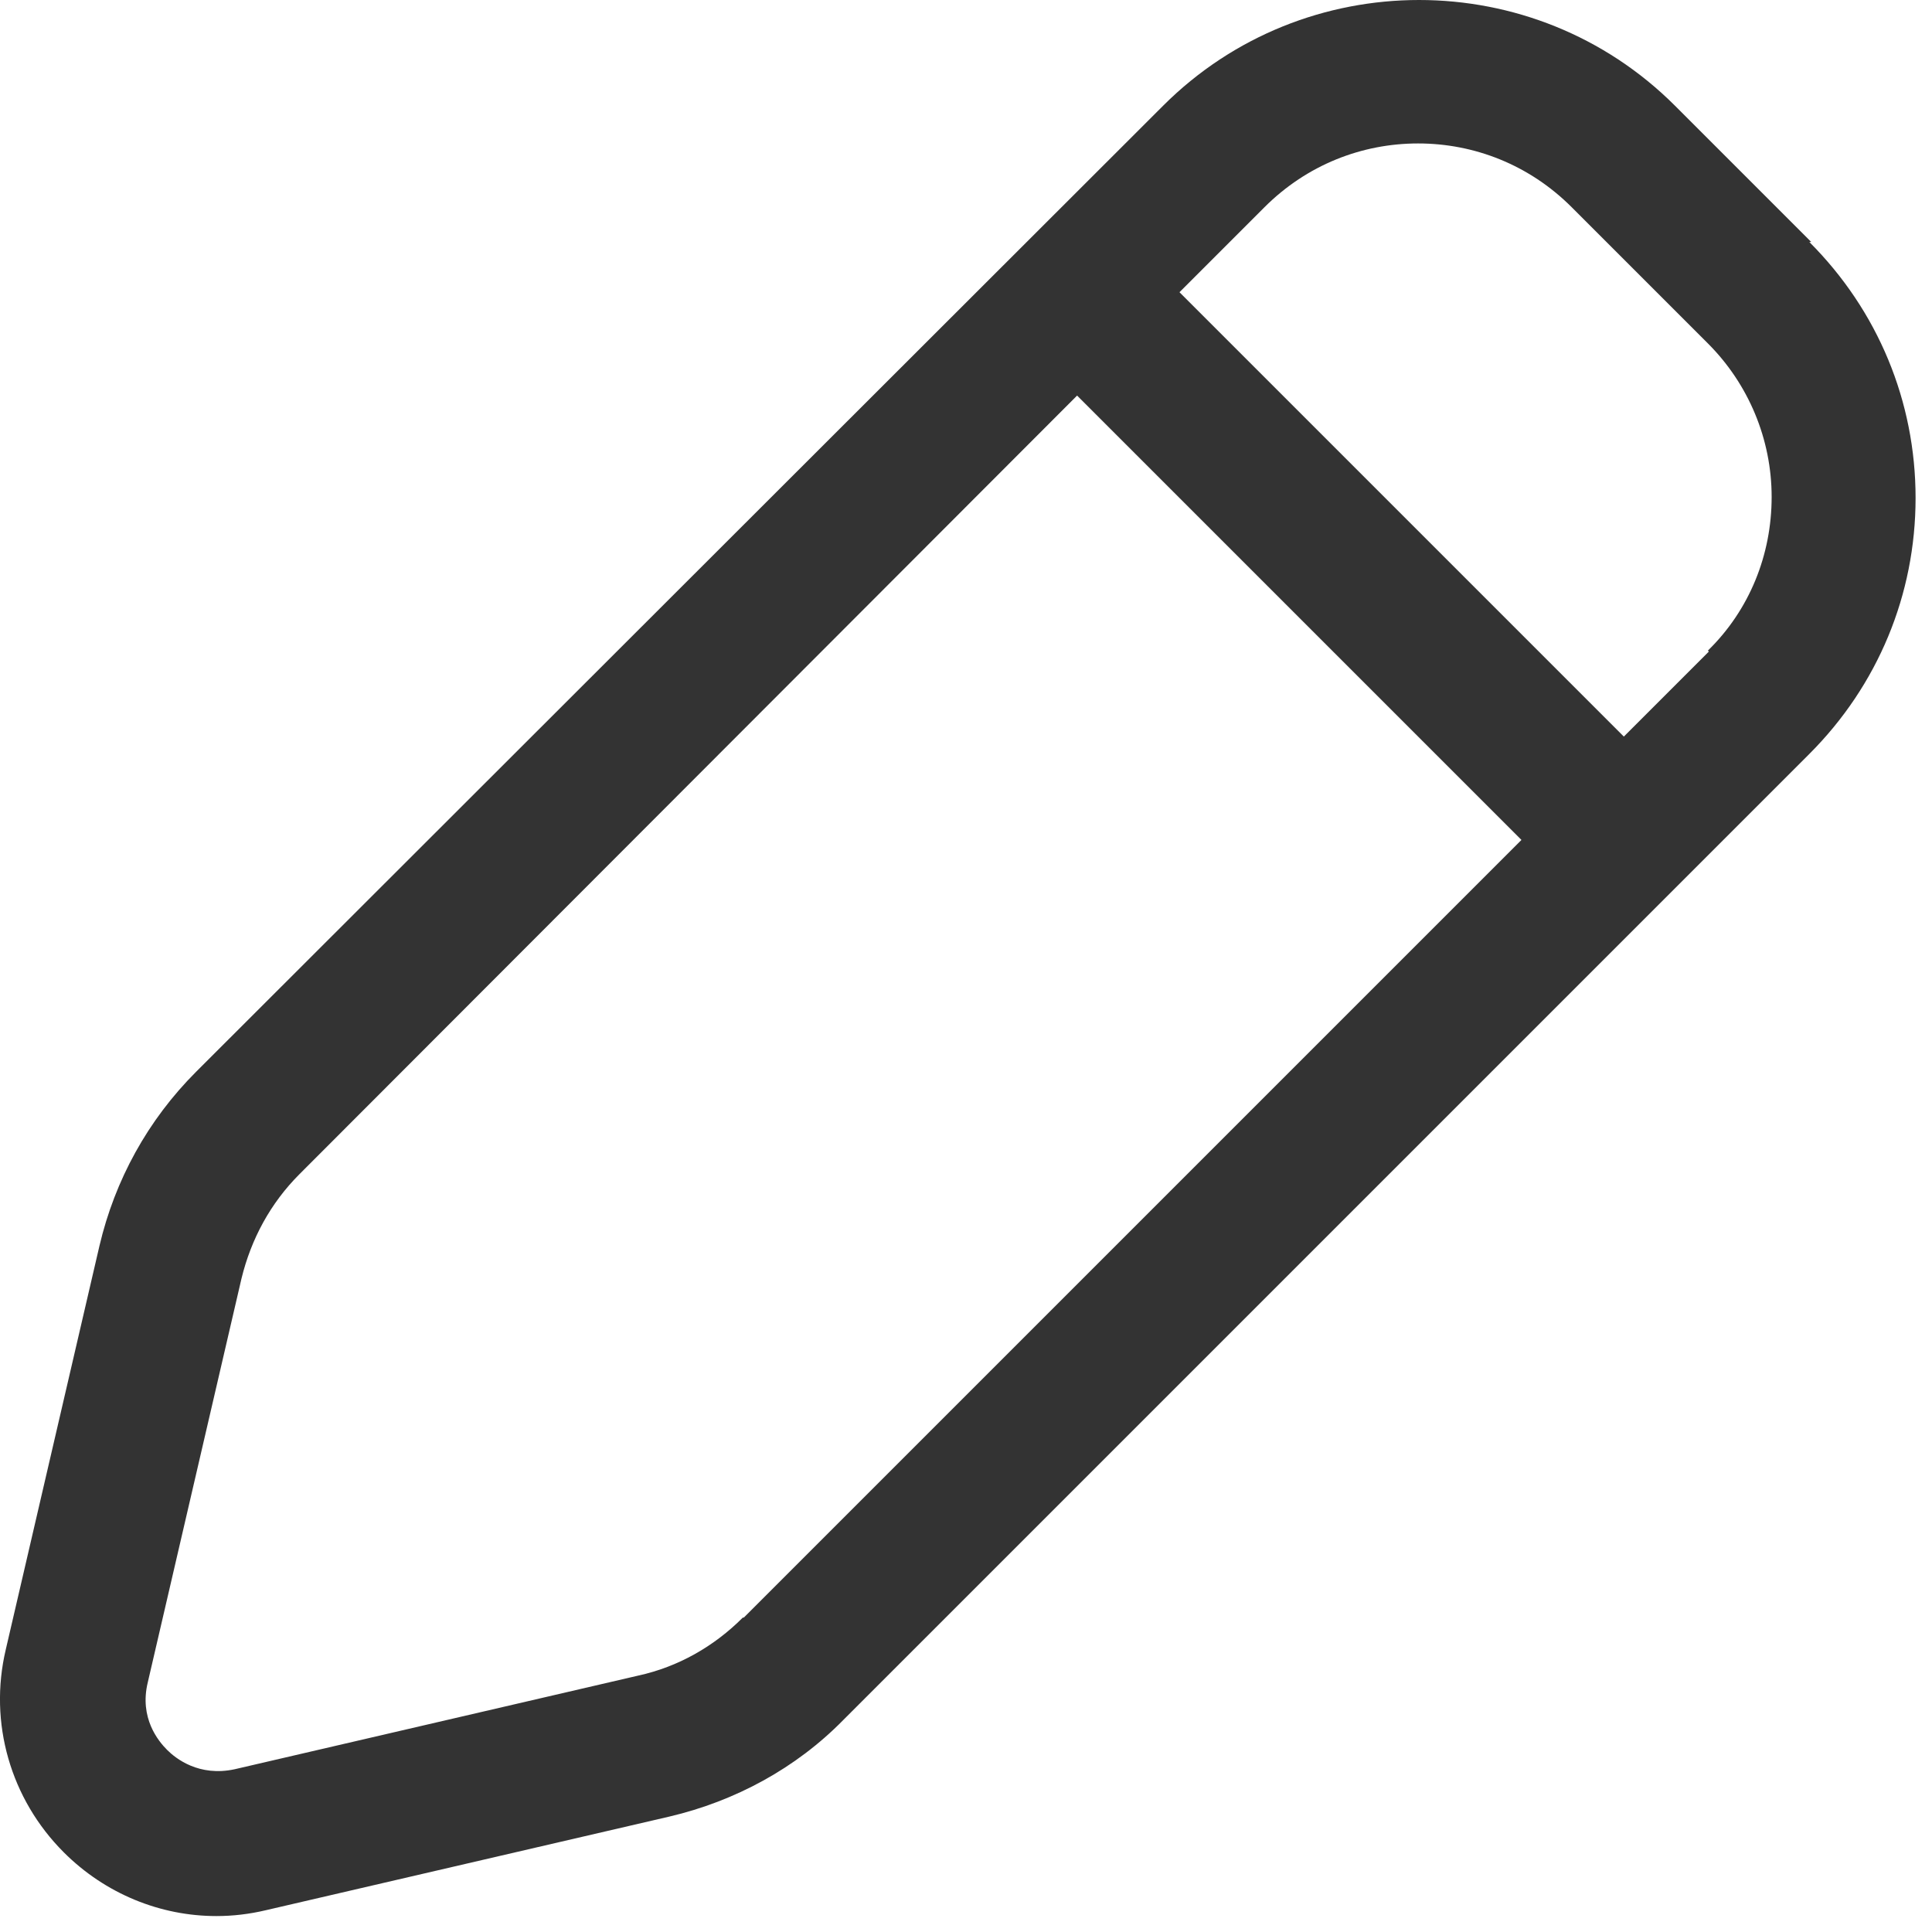
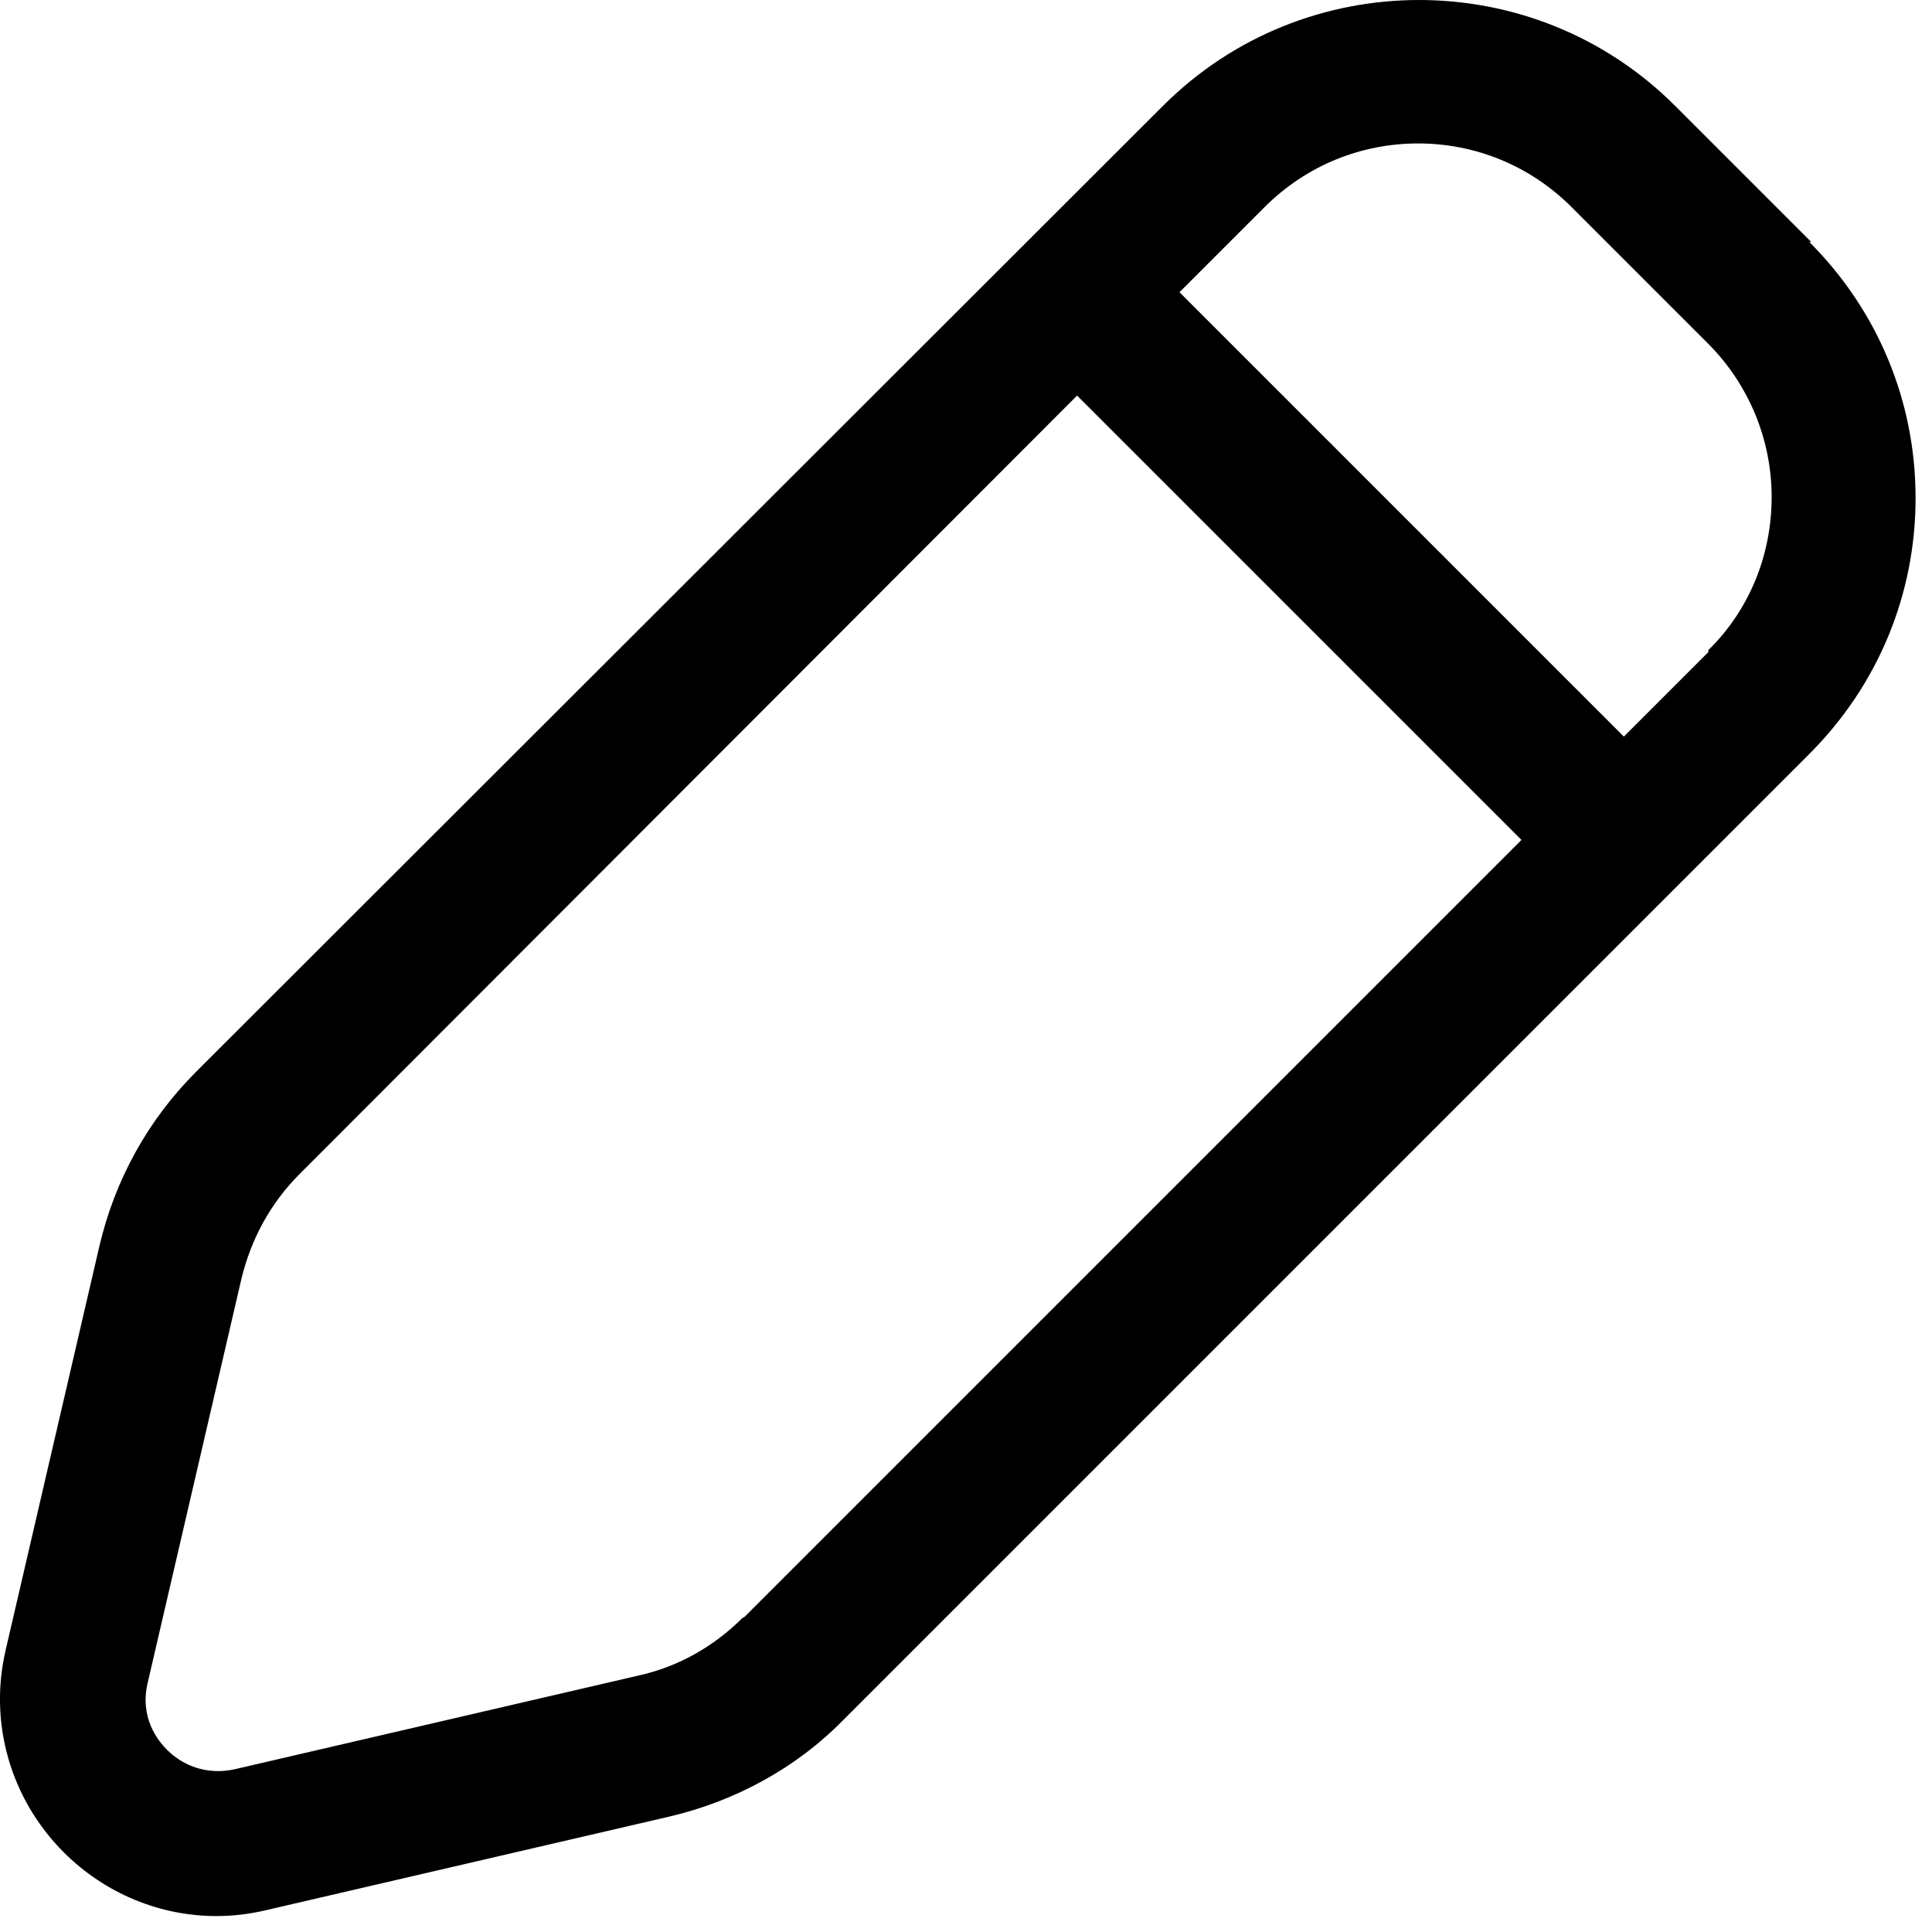
<svg xmlns="http://www.w3.org/2000/svg" width="20" height="20" viewBox="0 0 20 20" fill="none">
-   <path d="M18.75 2.505L17.34 1.095C15.88 -0.365 13.5 -0.365 12.04 1.095L2.03 11.095C1.53 11.595 1.19 12.215 1.03 12.895L0.06 17.075C-0.12 17.835 0.11 18.625 0.66 19.175C1.09 19.605 1.66 19.835 2.24 19.835C2.41 19.835 2.58 19.815 2.75 19.775L6.93 18.805C7.61 18.645 8.24 18.305 8.73 17.805L18.73 7.805C19.44 7.095 19.83 6.155 19.83 5.155C19.83 4.155 19.44 3.215 18.73 2.505H18.75ZM7.69 16.745C7.39 17.045 7.02 17.255 6.61 17.345L2.43 18.315C2.06 18.395 1.82 18.205 1.73 18.115C1.64 18.025 1.44 17.785 1.53 17.415L2.5 13.235C2.6 12.825 2.8 12.455 3.1 12.155L11.15 4.095L15.75 8.695L7.7 16.745H7.69ZM17.69 6.745L16.81 7.625L12.21 3.025L13.09 2.145C13.53 1.705 14.1 1.485 14.68 1.485C15.26 1.485 15.83 1.705 16.27 2.145L17.68 3.555C18.1 3.975 18.34 4.545 18.34 5.145C18.34 5.745 18.11 6.315 17.68 6.735L17.69 6.745Z" fill="#333333" />
+   <path d="M18.75 2.505L17.34 1.095C15.88 -0.365 13.5 -0.365 12.04 1.095L2.03 11.095C1.53 11.595 1.19 12.215 1.03 12.895L0.06 17.075C-0.12 17.835 0.11 18.625 0.66 19.175C1.09 19.605 1.66 19.835 2.24 19.835C2.41 19.835 2.58 19.815 2.75 19.775L6.93 18.805C7.61 18.645 8.24 18.305 8.73 17.805L18.73 7.805C19.44 7.095 19.83 6.155 19.83 5.155C19.83 4.155 19.44 3.215 18.73 2.505H18.75ZM7.69 16.745C7.39 17.045 7.02 17.255 6.61 17.345L2.43 18.315C2.06 18.395 1.82 18.205 1.73 18.115C1.64 18.025 1.44 17.785 1.53 17.415L2.5 13.235C2.6 12.825 2.8 12.455 3.1 12.155L11.15 4.095L15.75 8.695L7.7 16.745H7.69ZM17.69 6.745L16.81 7.625L12.21 3.025L13.09 2.145C13.53 1.705 14.1 1.485 14.68 1.485C15.26 1.485 15.83 1.705 16.27 2.145L17.68 3.555C18.1 3.975 18.34 4.545 18.34 5.145C18.34 5.745 18.11 6.315 17.68 6.735L17.69 6.745Z" fill="currentColor" />
</svg>
